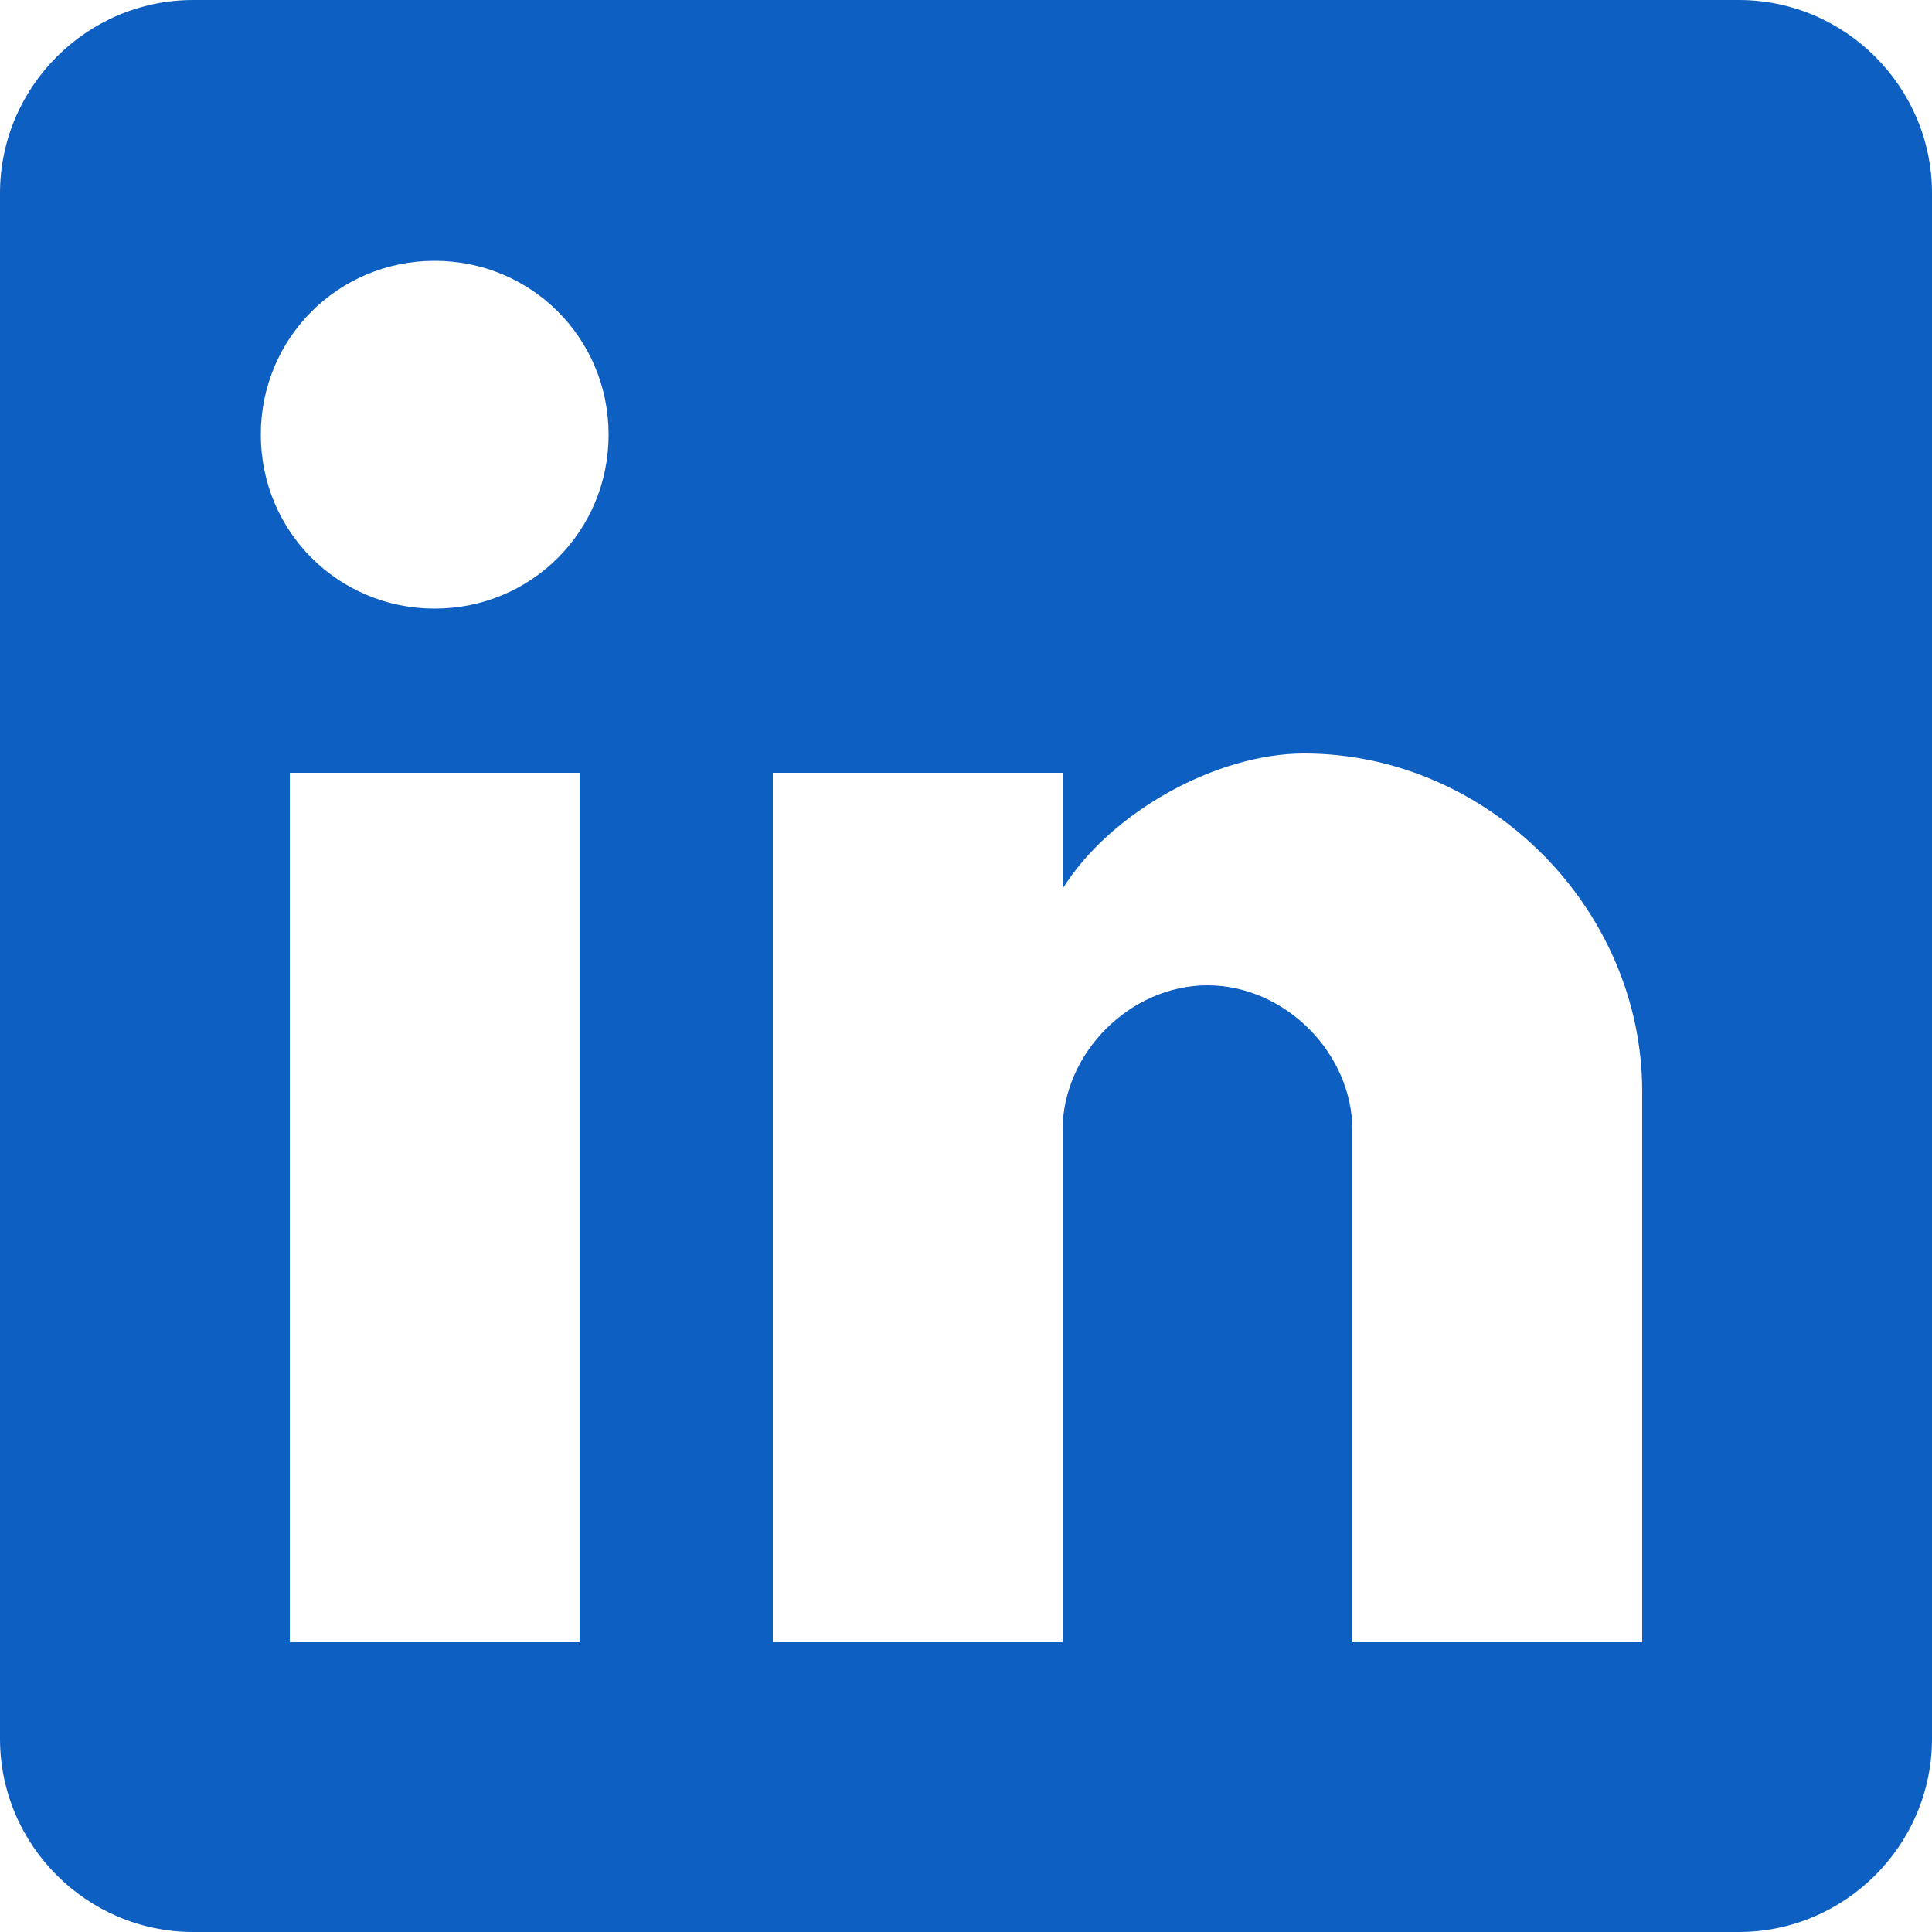
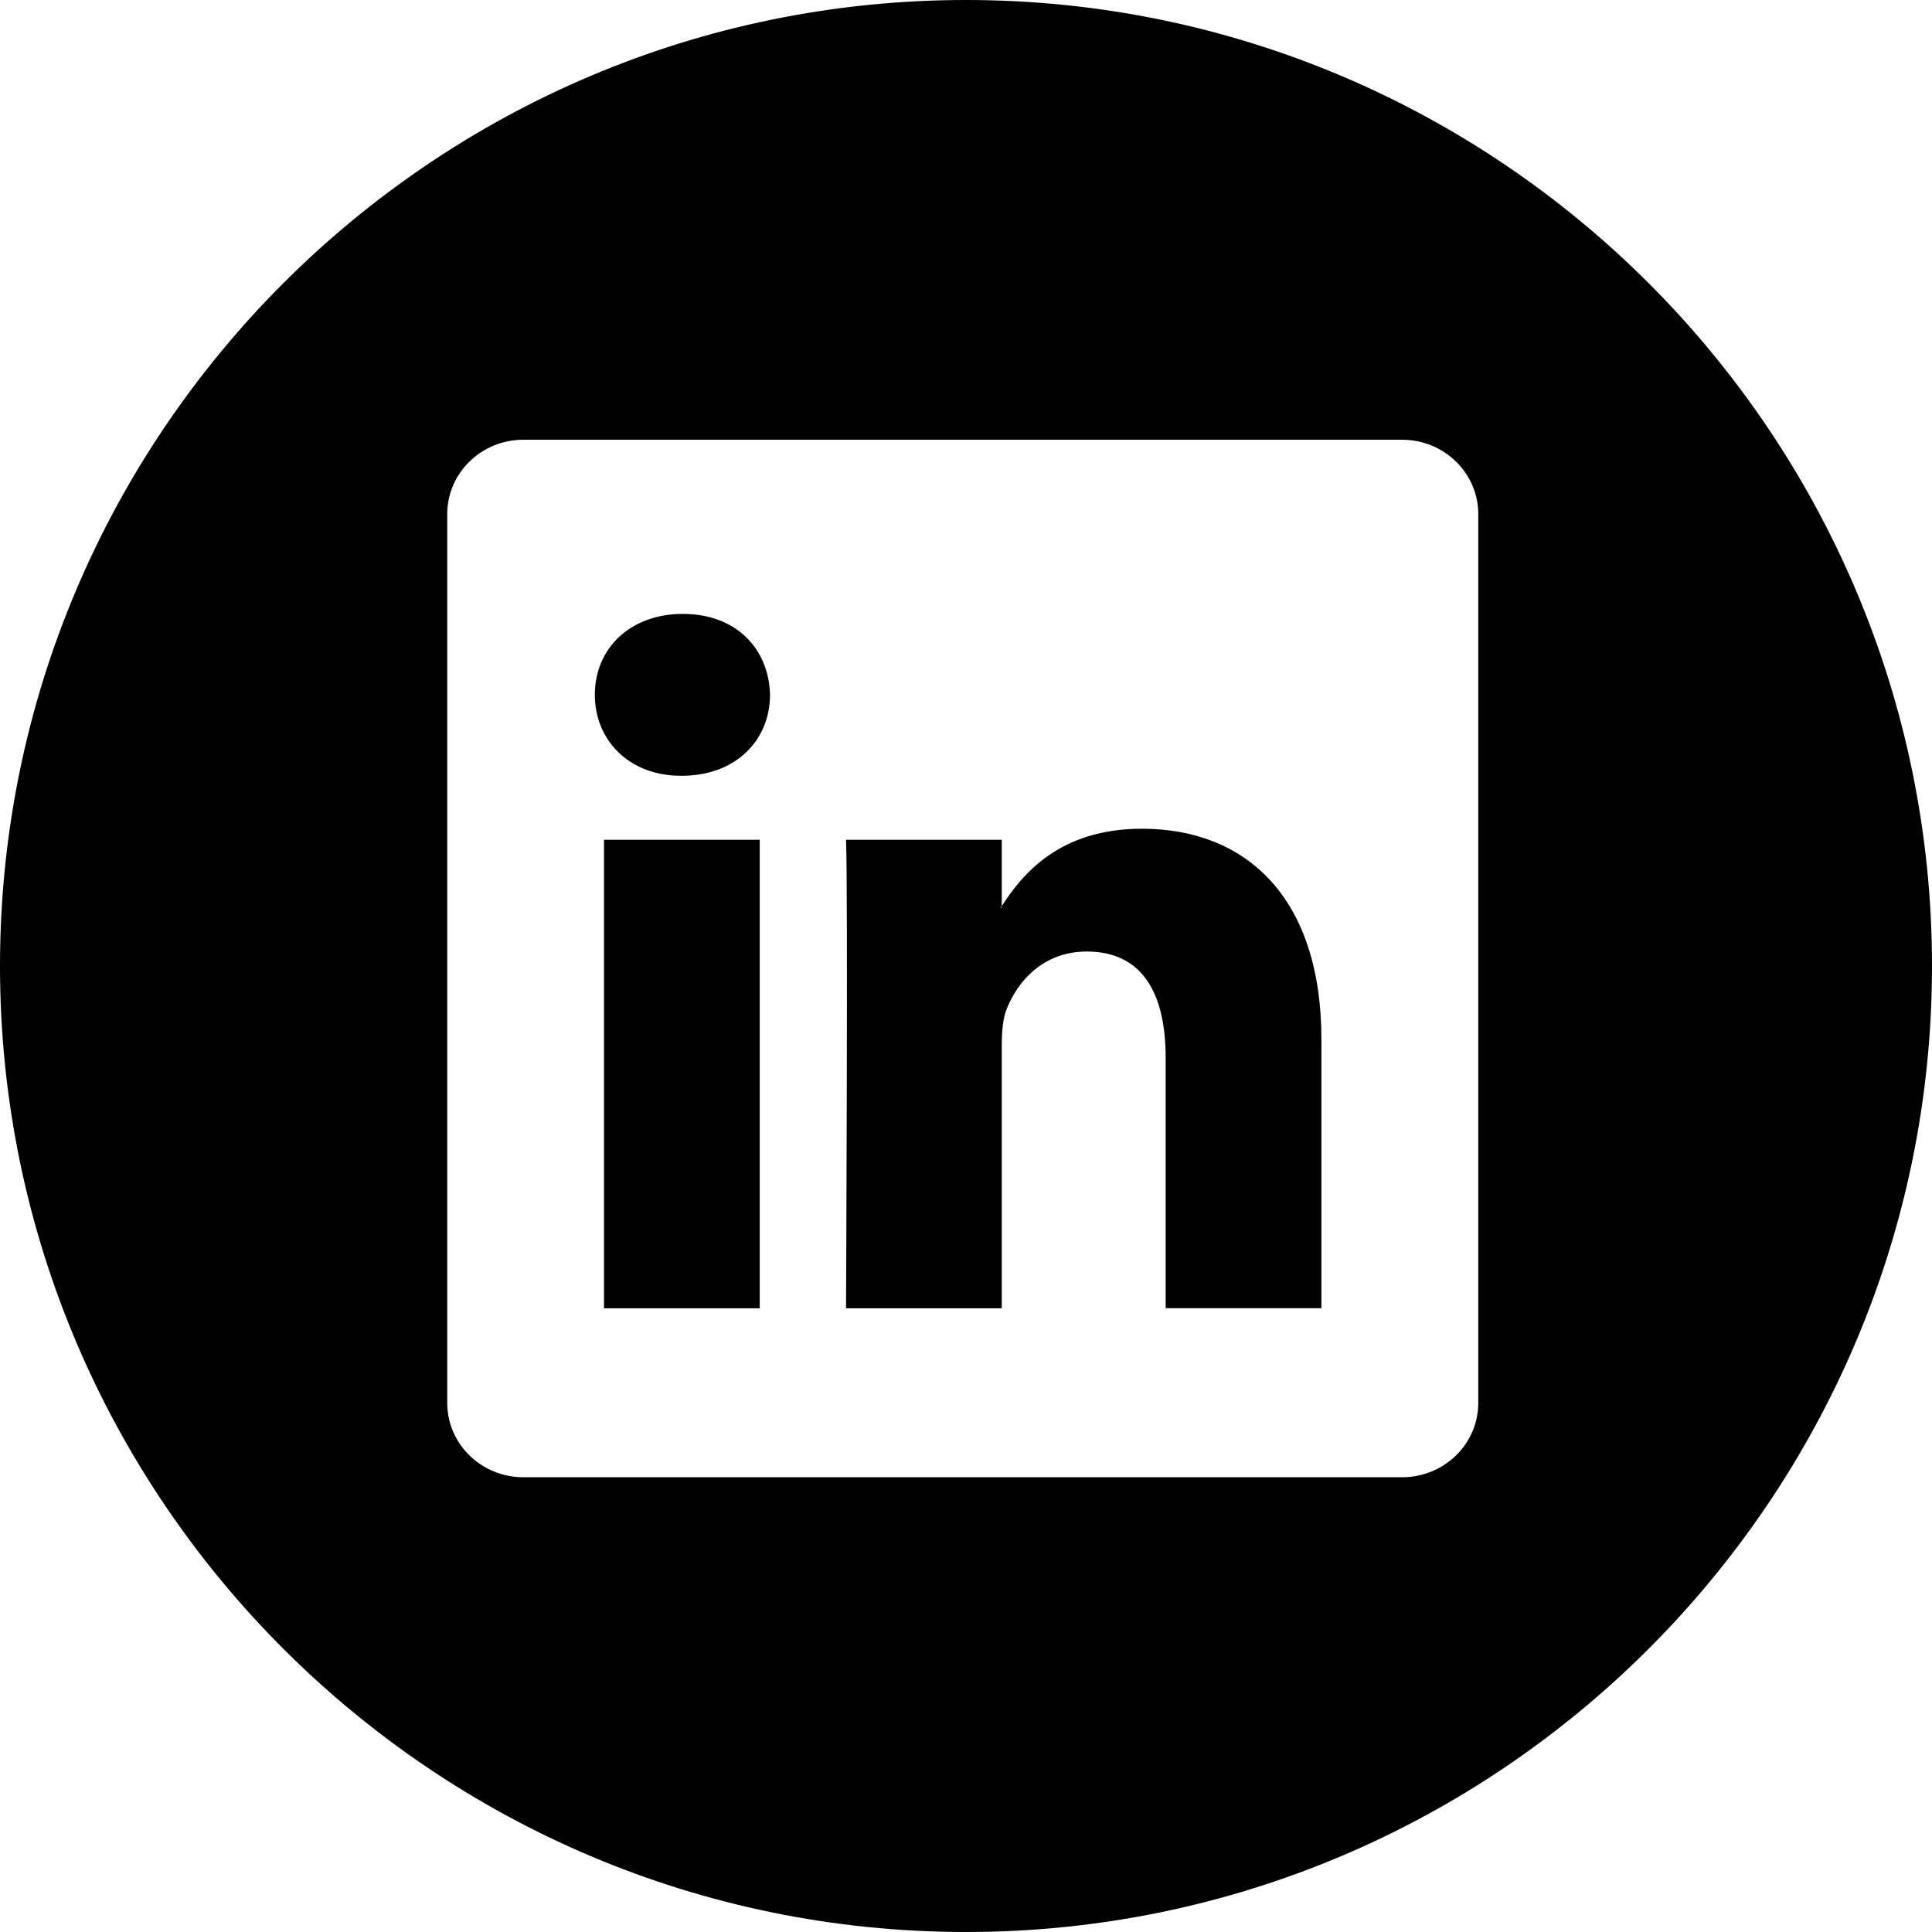
- <svg xmlns="http://www.w3.org/2000/svg" version="1.1" id="Capa_1" x="0px" y="0px" width="512px" height="512px" viewBox="0 0 510 510" style="enable-background:new 0 0 510 510;" xml:space="preserve">
+ <svg xmlns="http://www.w3.org/2000/svg" version="1.1" id="Capa_1" x="0px" y="0px" width="49.652px" height="49.652px" viewBox="0 0 49.652 49.652" style="enable-background:new 0 0 49.652 49.652;" xml:space="preserve">
  <g>
-     <g id="post-linkedin">
-       <path d="M459,0H51C22.95,0,0,22.95,0,51v408c0,28.05,22.95,51,51,51h408c28.05,0,51-22.95,51-51V51C510,22.95,487.05,0,459,0z     M153,433.5H76.5V204H153V433.5z M114.75,160.65c-25.5,0-45.9-20.4-45.9-45.9s20.4-45.9,45.9-45.9s45.9,20.4,45.9,45.9    S140.25,160.65,114.75,160.65z M433.5,433.5H357V298.35c0-20.399-17.85-38.25-38.25-38.25s-38.25,17.851-38.25,38.25V433.5H204    V204h76.5v30.6c12.75-20.4,40.8-35.7,63.75-35.7c48.45,0,89.25,40.8,89.25,89.25V433.5z" fill="#0e5fc2" />
+     <g>
+       <g>
+         <path d="M29.35,21.298c-2.125,0-3.074,1.168-3.605,1.988v-1.704h-4.002c0.052,1.128,0,12.041,0,12.041h4.002v-6.727     c0-0.359,0.023-0.72,0.131-0.977c0.29-0.72,0.948-1.465,2.054-1.465c1.448,0,2.027,1.104,2.027,2.724v6.442h4.002h0.001v-6.905     C33.958,23.019,31.983,21.298,29.35,21.298z M25.742,23.328h-0.025c0.008-0.014,0.02-0.027,0.025-0.041V23.328z" />
+         <rect x="15.523" y="21.582" width="4.002" height="12.041" />
+         <path d="M24.826,0C11.137,0,0,11.137,0,24.826c0,13.688,11.137,24.826,24.826,24.826c13.688,0,24.826-11.138,24.826-24.826     C49.652,11.137,38.516,0,24.826,0z M37.991,36.055c0,1.056-0.876,1.91-1.959,1.91H13.451c-1.08,0-1.957-0.854-1.957-1.91V13.211     c0-1.055,0.877-1.91,1.957-1.91h22.581c1.082,0,1.959,0.856,1.959,1.91V36.055z" />
+         <path d="M17.551,15.777c-1.368,0-2.264,0.898-2.264,2.08c0,1.155,0.869,2.08,2.211,2.08h0.026c1.396,0,2.265-0.925,2.265-2.08     C19.762,16.676,18.921,15.777,17.551,15.777z" />
+       </g>
    </g>
  </g>
-   <g>
- </g>
-   <g>
- </g>
-   <g>
- </g>
-   <g>
- </g>
-   <g>
- </g>
-   <g>
- </g>
-   <g>
- </g>
-   <g>
- </g>
-   <g>
- </g>
-   <g>
- </g>
-   <g>
- </g>
-   <g>
- </g>
-   <g>
- </g>
-   <g>
- </g>
-   <g>
- </g>
</svg>
